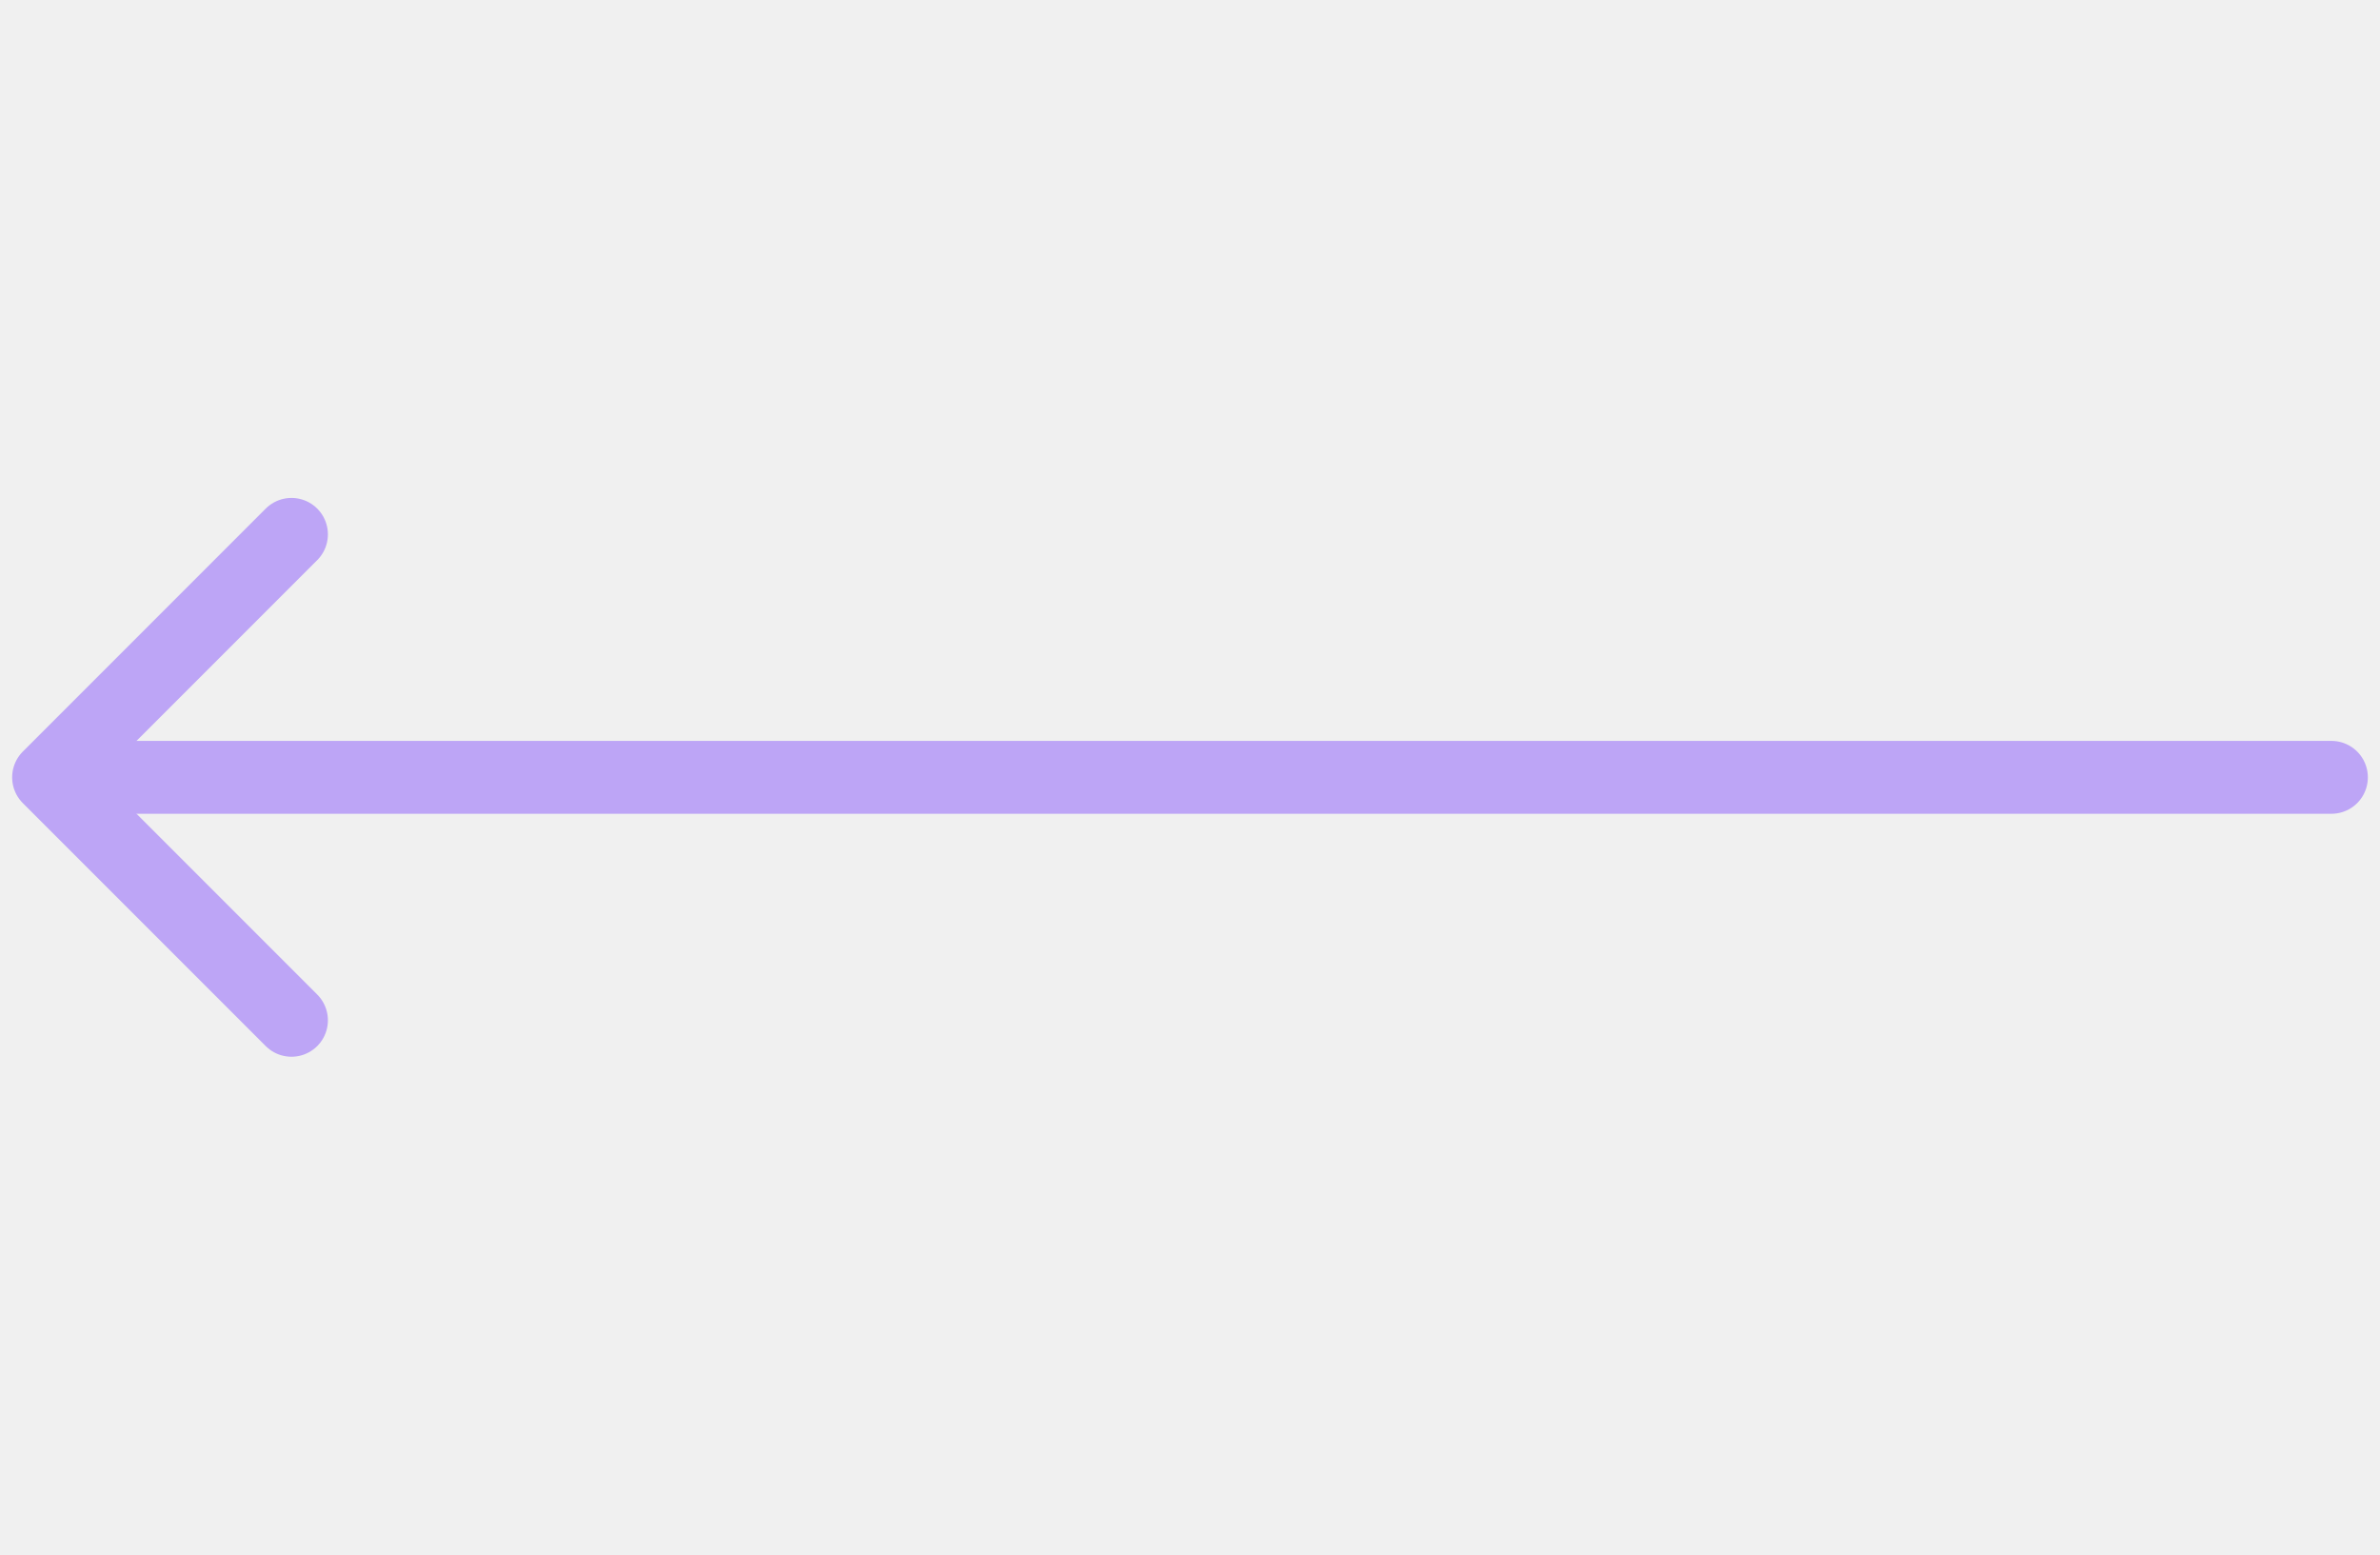
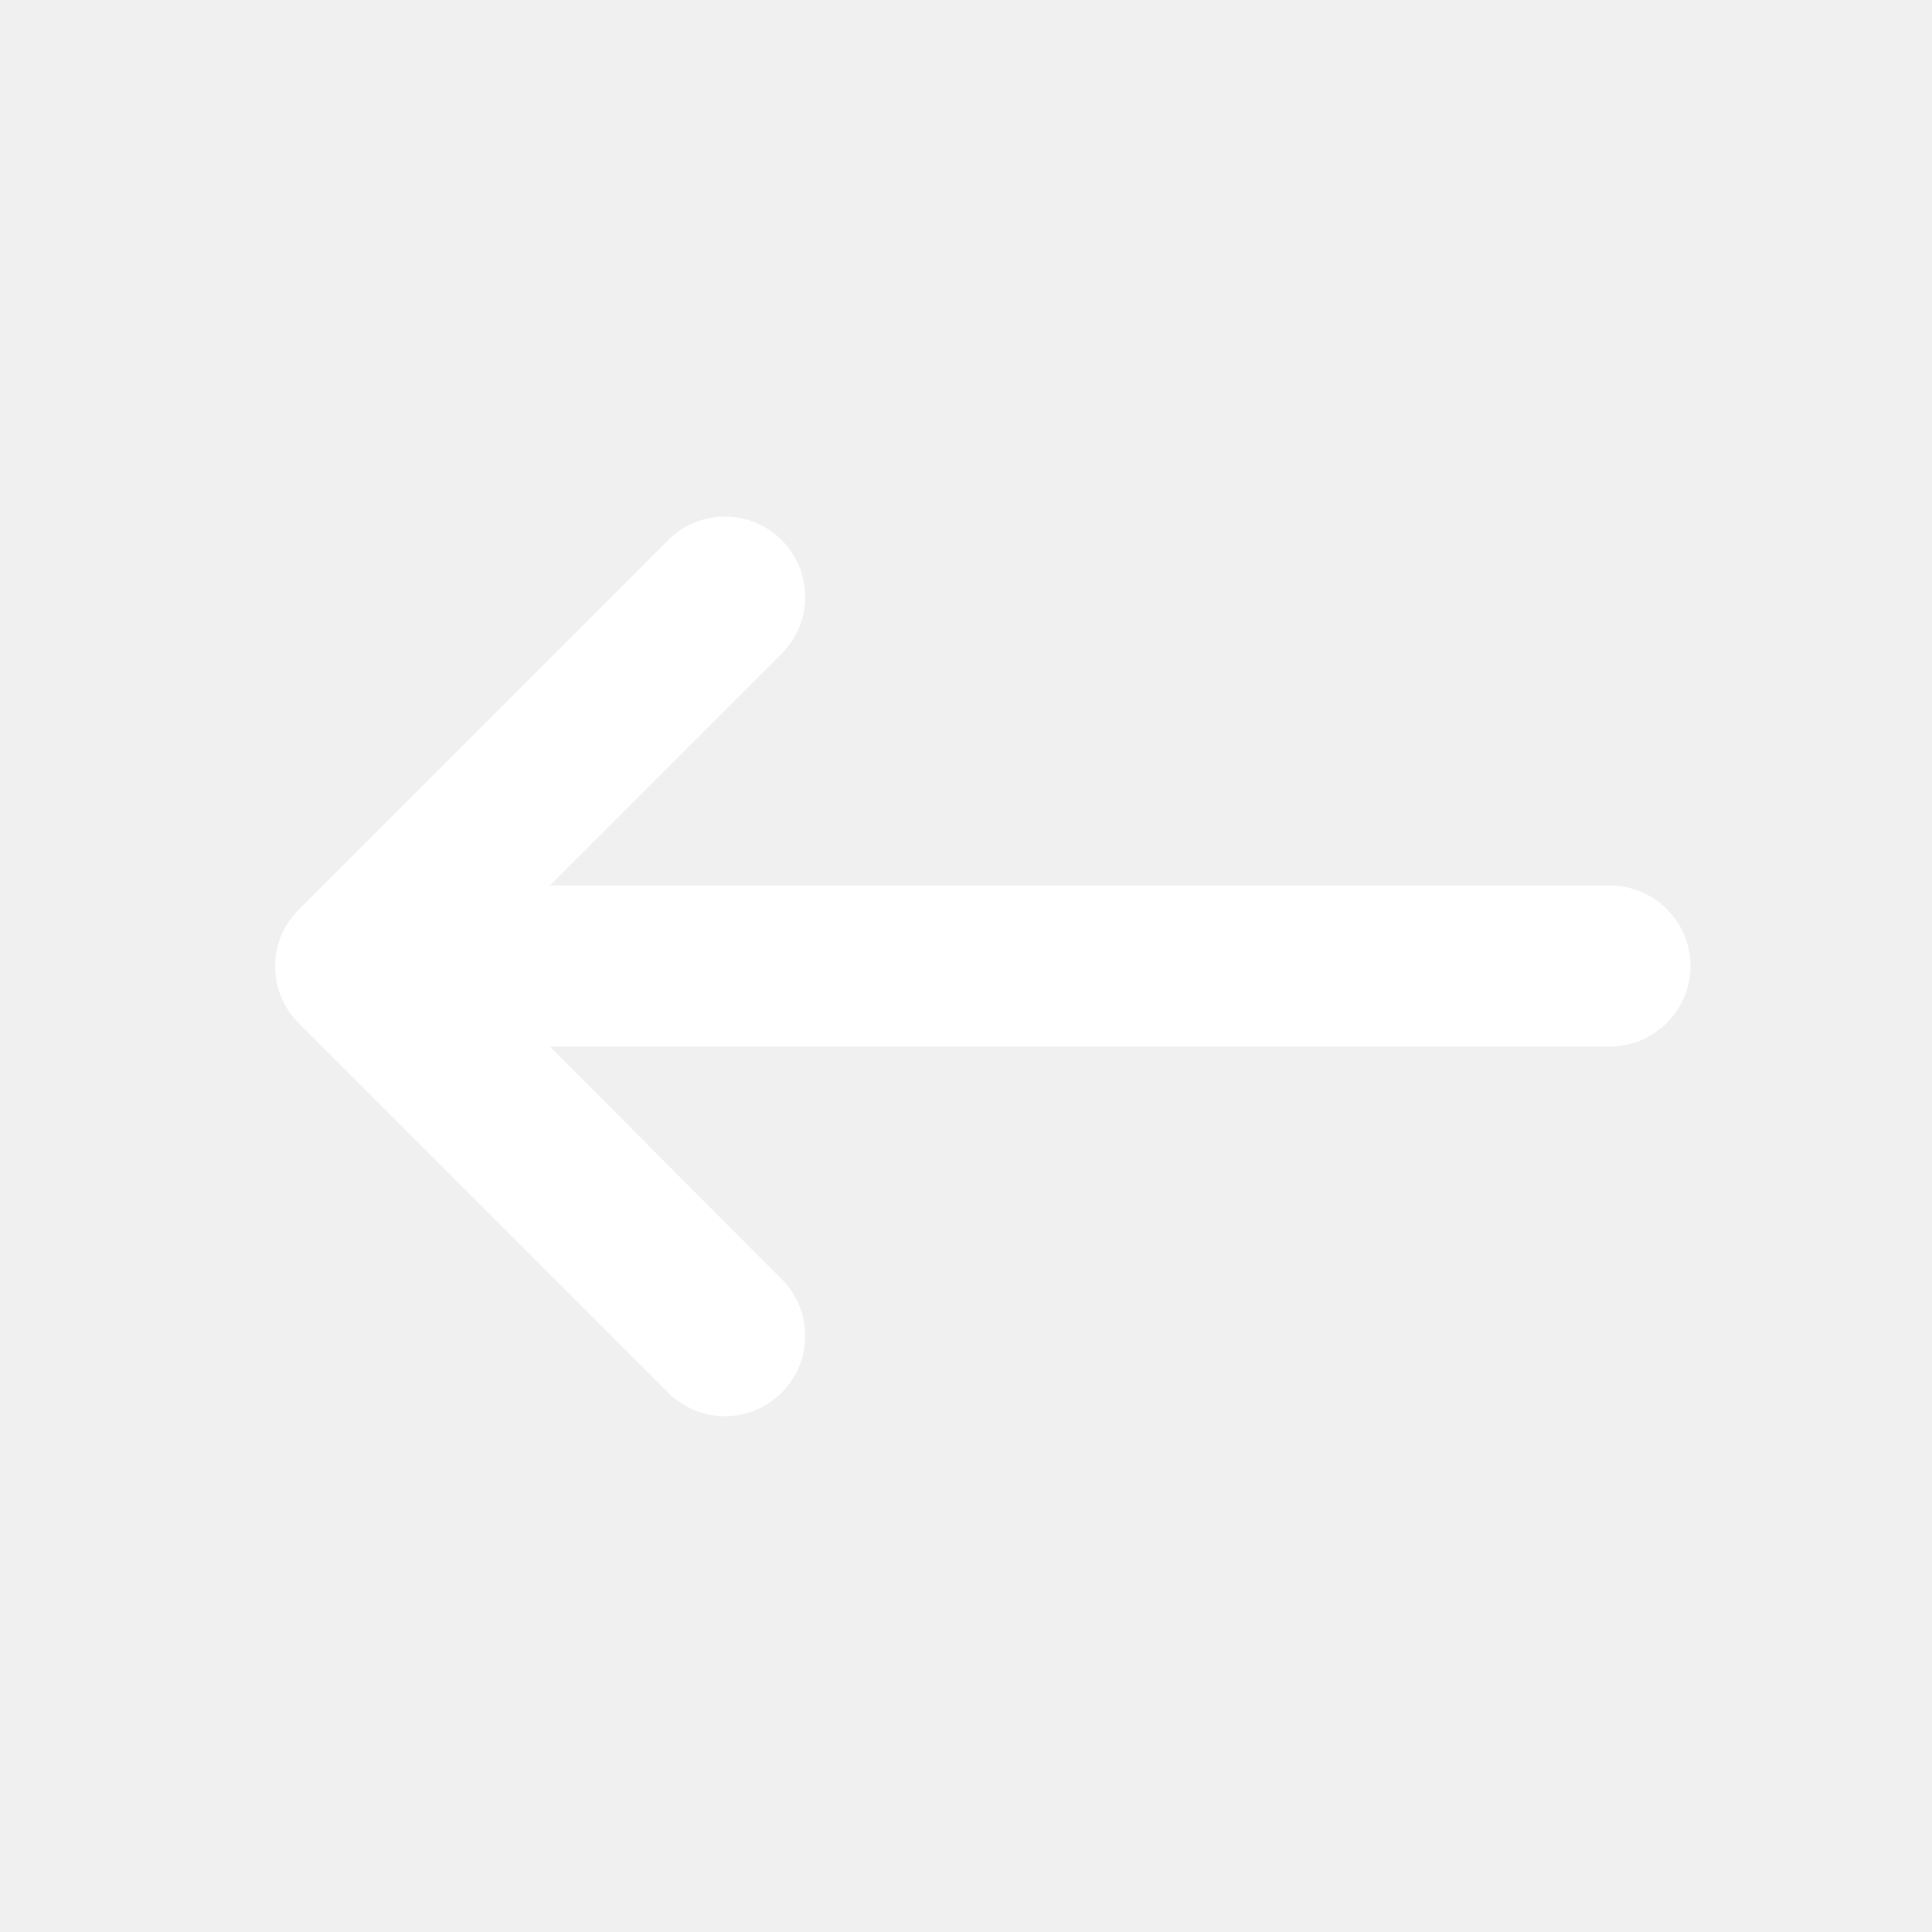
- <svg xmlns="http://www.w3.org/2000/svg" width="49" height="32" viewBox="0 0 49 32" fill="none">
-   <g clip-path="url(#clip0)">
-     <path d="M2 16H48" stroke="#BDA5F6" stroke-width="1.5" stroke-linecap="round" stroke-linejoin="round" />
-     <path d="M6.001 21.001L1 16L6.001 10.999" stroke="#BDA5F6" stroke-width="1.5" stroke-linecap="round" stroke-linejoin="round" />
-   </g>
-   <defs>
-     <clipPath id="clip0">
-       <rect width="32" height="49" fill="white" transform="translate(49) rotate(90)" />
-     </clipPath>
-   </defs>
+ <svg xmlns="http://www.w3.org/2000/svg" viewBox="0 0 24 24" fill="white" width="24px" height="24px">
+   <path d="M20 11H6.83l2.88-2.88c.39-.39.39-1.02 0-1.41-.39-.39-1.02-.39-1.41 0L3.71 11.3c-.39.39-.39 1.02 0 1.41L8.3 17.3c.39.39 1.02.39 1.41 0 .39-.39.39-1.02 0-1.41L6.83 13H20c.55 0 1-.45 1-1s-.45-1-1-1z" />
</svg>
